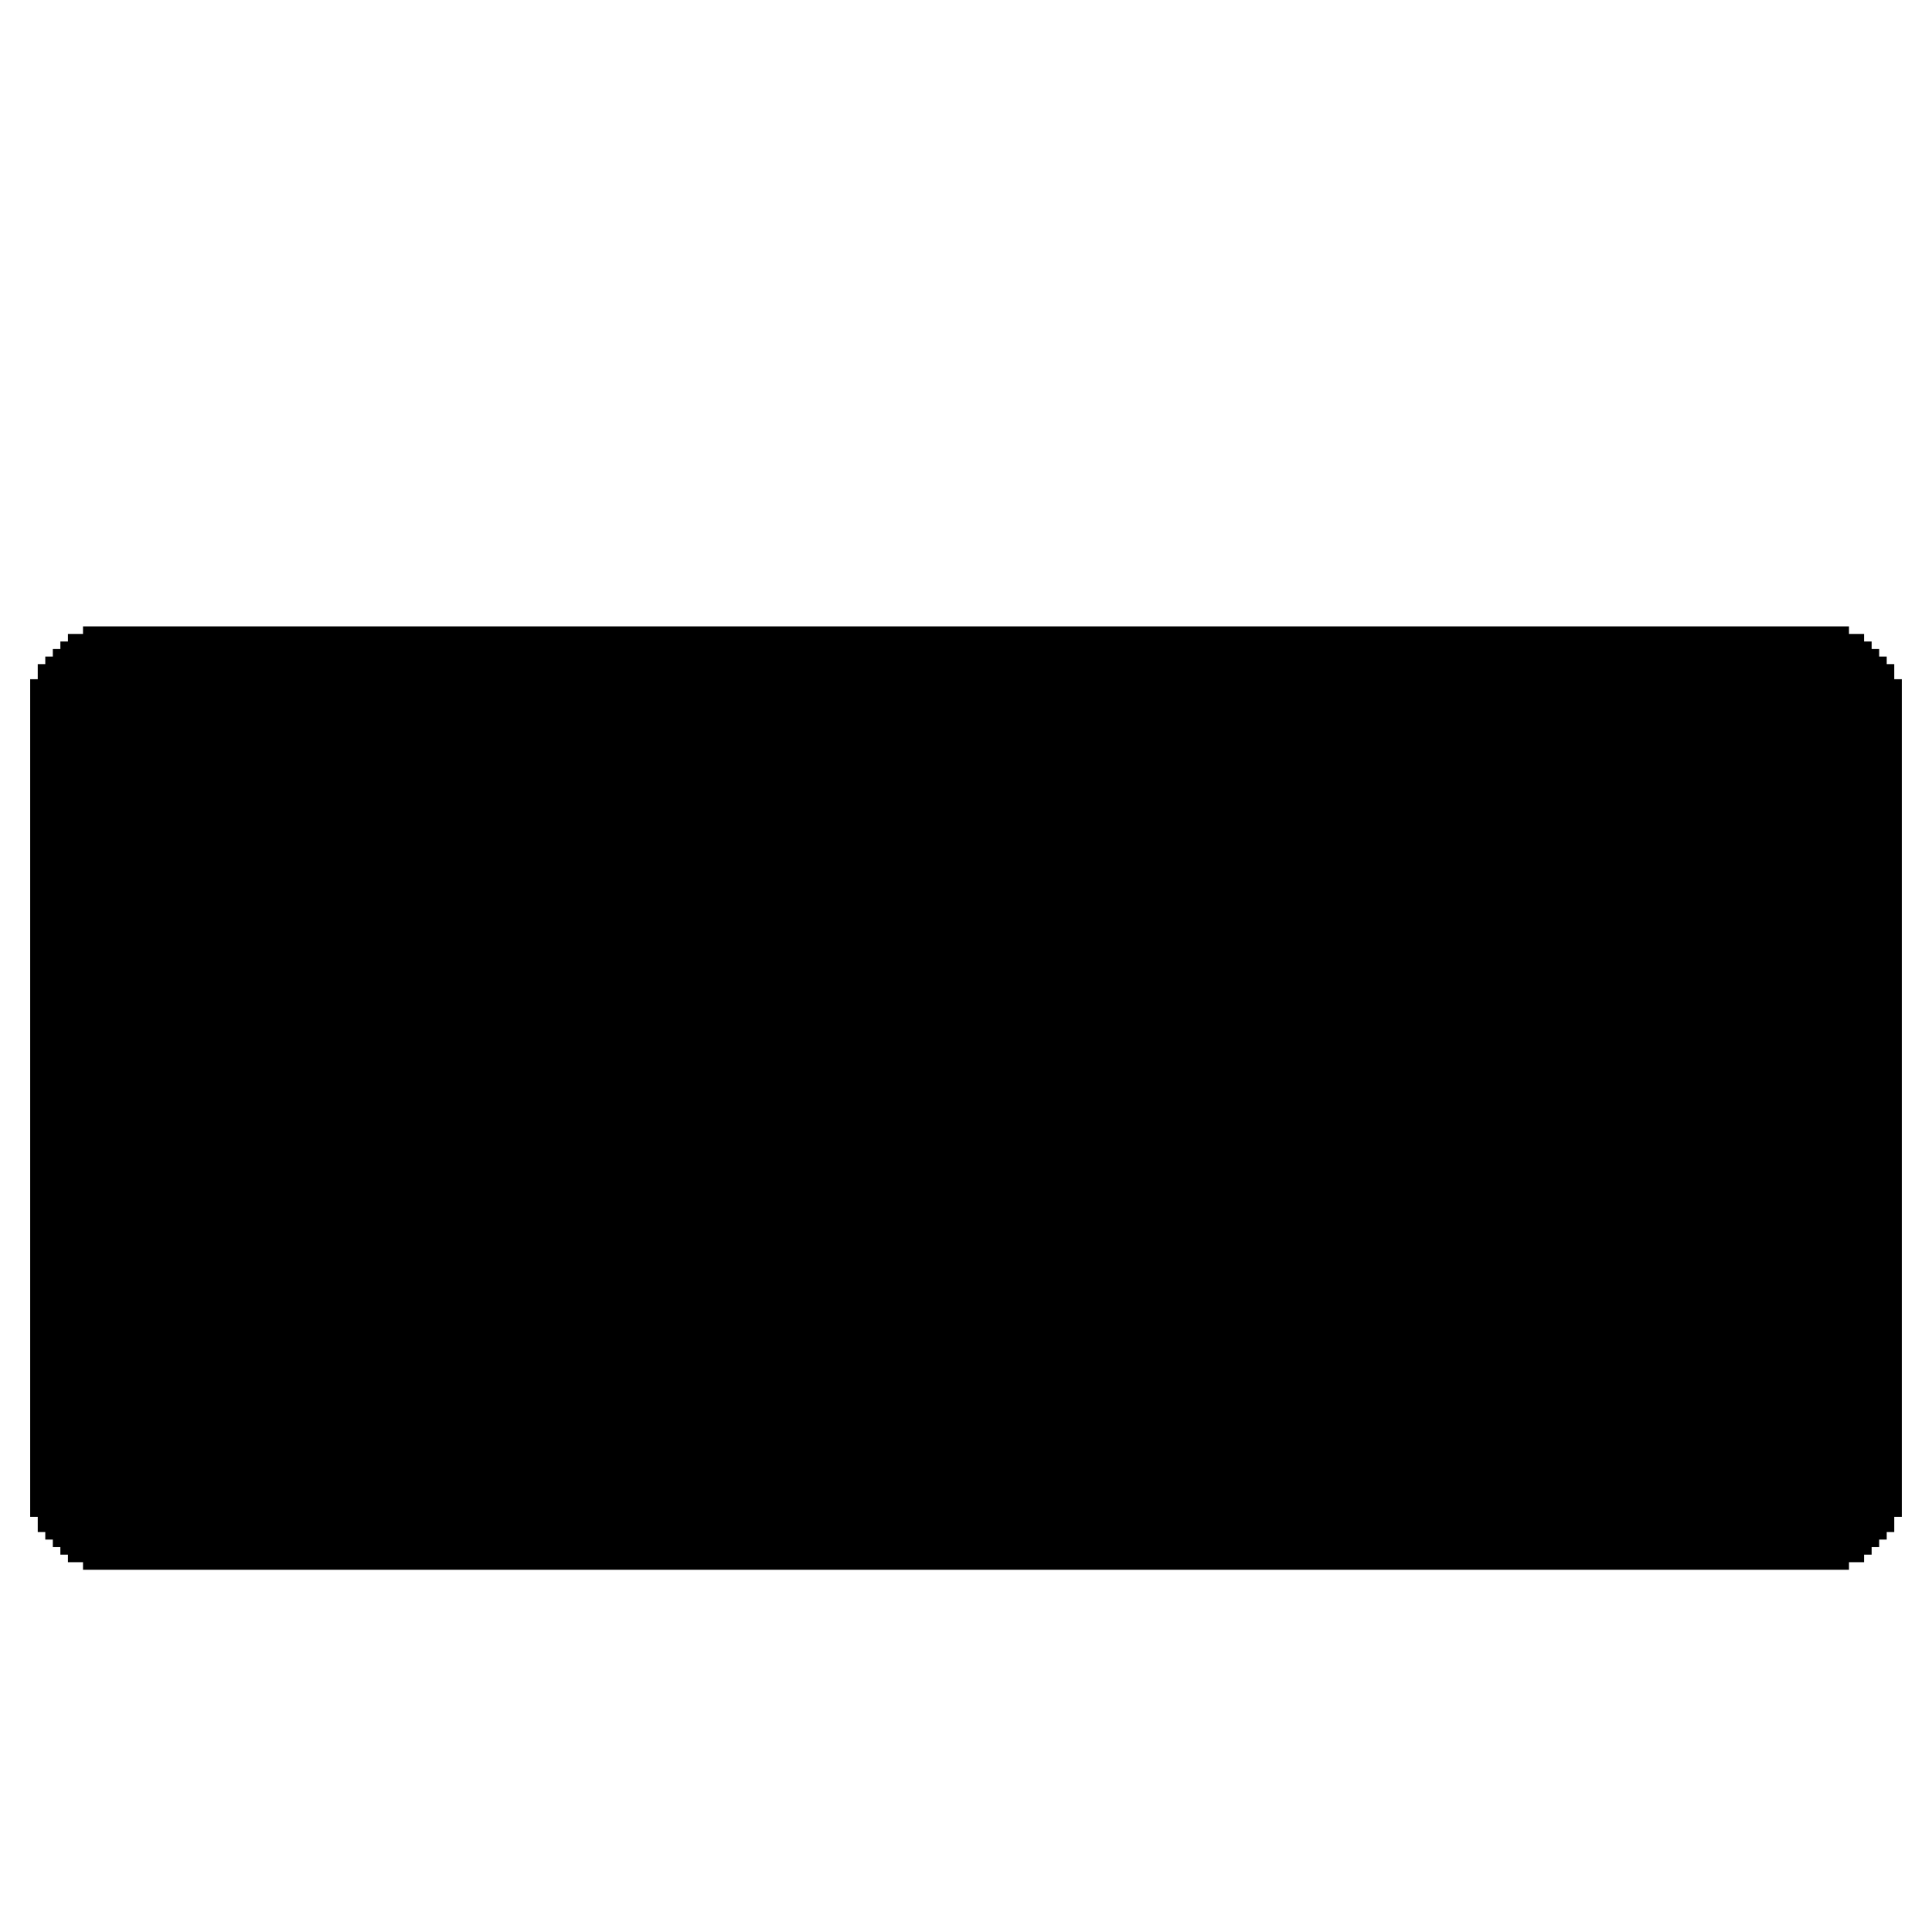
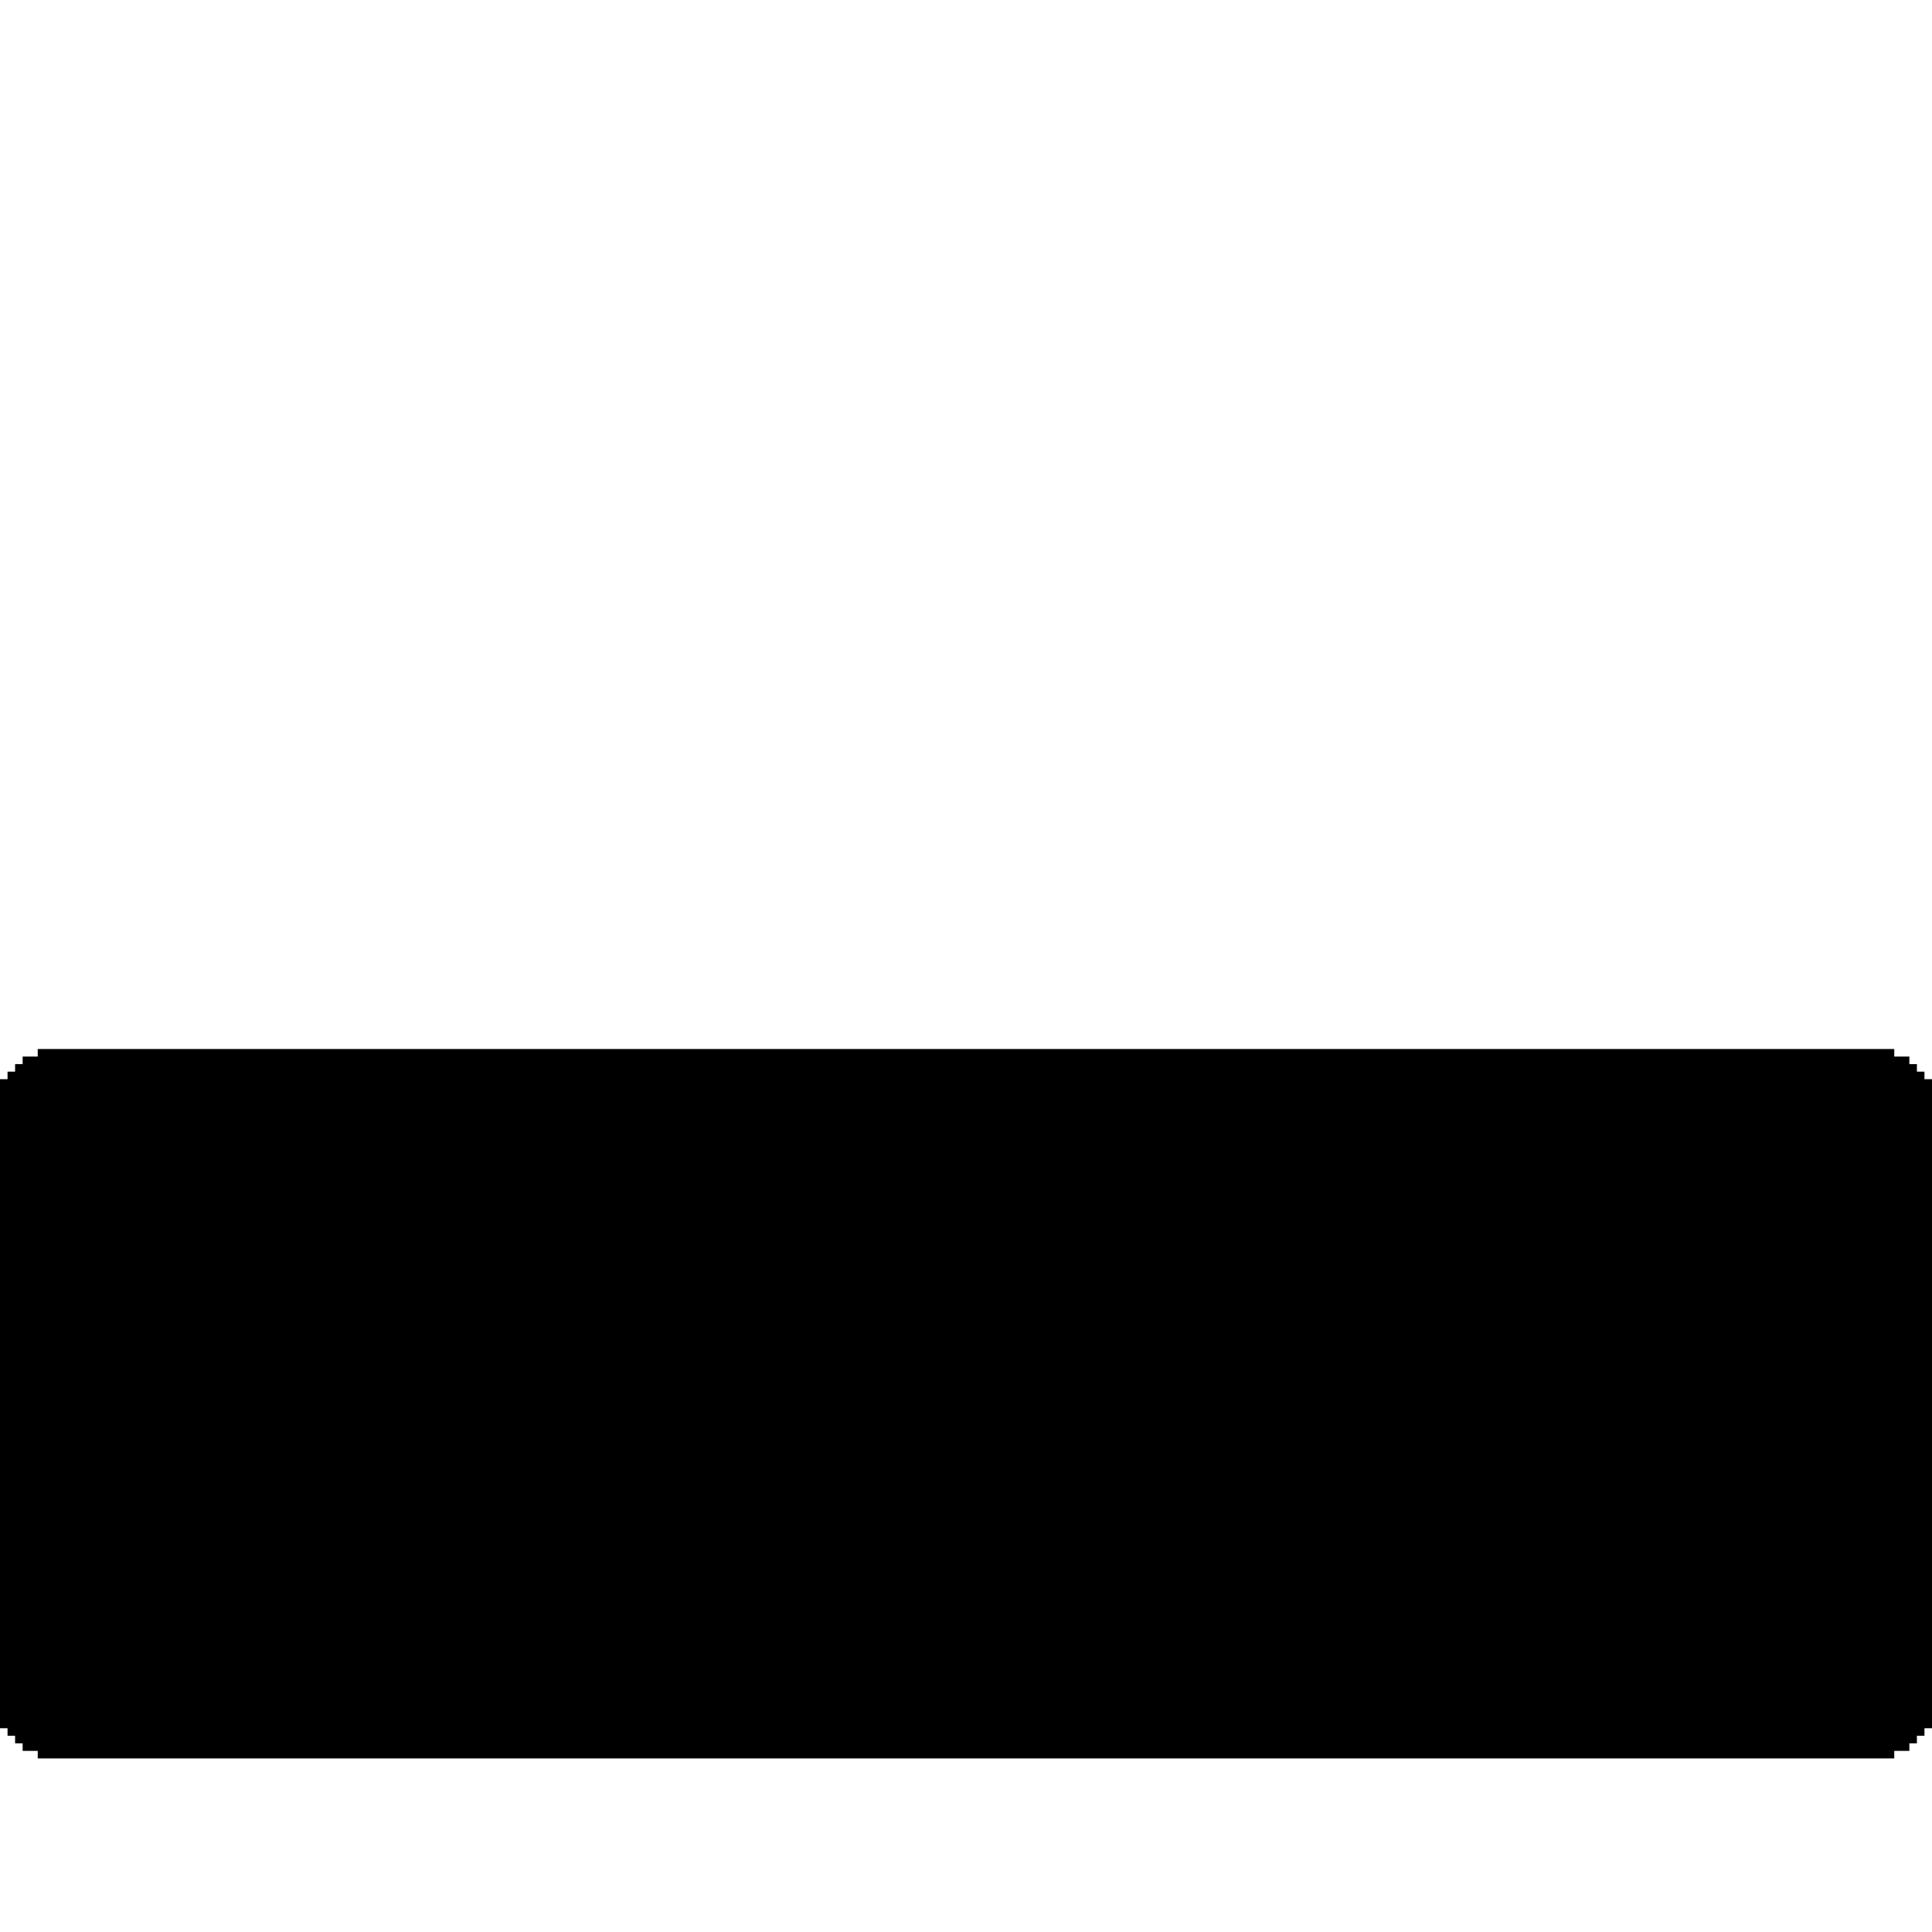
<svg xmlns="http://www.w3.org/2000/svg" width="32" height="32" viewBox="0 0 256 256" shape-rendering="geometricPrecision">
-   <path fill="#000000" d="M11 83h234v1h-234zM9 84h238v1h-238zM8 85h240v1h-240zM7 86h242v1h-242zM6 87h244v1h-244zM5 88h246v1h-246zM5 89h246v1h-246zM4 90h248v1h-248zM4 91h248v1h-248zM4 92h248v1h-248zM4 93h248v1h-248zM4 94h248v1h-248zM4 95h248v1h-248zM4 96h248v1h-248zM4 97h248v1h-248zM4 98h248v1h-248zM4 99h248v1h-248zM4 100h248v1h-248zM4 101h248v1h-248zM4 102h248v1h-248zM4 103h248v1h-248zM4 104h248v1h-248zM4 105h248v1h-248zM4 106h248v1h-248zM4 107h248v1h-248zM4 108h248v1h-248zM4 109h248v1h-248zM4 110h248v1h-248zM4 111h248v1h-248zM4 112h248v1h-248zM4 113h248v1h-248zM4 114h248v1h-248zM4 115h248v1h-248zM4 116h248v1h-248zM4 117h248v1h-248zM4 118h248v1h-248zM4 119h248v1h-248zM4 120h248v1h-248zM4 121h248v1h-248zM4 122h248v1h-248zM4 123h248v1h-248zM4 124h248v1h-248zM4 125h248v1h-248zM4 126h248v1h-248zM4 127h248v1h-248zM4 128h248v1h-248zM4 129h248v1h-248zM4 130h248v1h-248zM4 131h248v1h-248zM4 132h248v1h-248zM4 133h248v1h-248zM4 134h248v1h-248zM4 135h248v1h-248zM4 136h248v1h-248zM4 137h248v1h-248zM4 138h248v1h-248zM4 139h248v1h-248zM4 140h248v1h-248zM4 141h248v1h-248zM4 142h248v1h-248zM4 143h248v1h-248zM4 144h248v1h-248zM4 145h248v1h-248zM4 146h248v1h-248zM4 147h248v1h-248zM4 148h248v1h-248zM4 149h248v1h-248zM4 150h248v1h-248zM4 151h248v1h-248zM4 152h248v1h-248zM4 153h248v1h-248zM4 154h248v1h-248zM4 155h248v1h-248zM4 156h248v1h-248zM4 157h248v1h-248zM4 158h248v1h-248zM4 159h248v1h-248zM4 160h248v1h-248zM4 161h248v1h-248zM4 162h248v1h-248zM4 163h248v1h-248zM4 164h248v1h-248zM4 165h248v1h-248zM4 166h248v1h-248zM4 167h248v1h-248zM4 168h248v1h-248zM4 169h248v1h-248zM4 170h248v1h-248zM4 171h248v1h-248zM4 172h248v1h-248zM4 173h248v1h-248zM4 174h248v1h-248zM4 175h248v1h-248zM4 176h248v1h-248zM4 177h248v1h-248zM4 178h248v1h-248zM4 179h248v1h-248zM4 180h248v1h-248zM4 181h248v1h-248zM4 182h248v1h-248zM4 183h248v1h-248zM4 184h248v1h-248zM4 185h248v1h-248zM4 186h248v1h-248zM4 187h248v1h-248zM4 188h248v1h-248zM4 189h248v1h-248zM4 190h248v1h-248zM4 191h248v1h-248zM4 192h248v1h-248zM4 193h248v1h-248zM4 194h248v1h-248zM4 195h248v1h-248zM4 196h248v1h-248zM4 197h248v1h-248zM4 198h248v1h-248zM4 199h248v1h-248zM4 200h248v1h-248zM5 201h246v1h-246zM5 202h246v1h-246zM6 203h244v1h-244zM7 204h242v1h-242zM8 205h240v1h-240zM9 206h238v1h-238zM11 207h234v1h-234z" />
+   <path fill="#000000" d="M5 139h246v1h-246zM3 140h250v1h-250zM2 141h252v1h-252zM1 142h254v1h-254zM0 143h256v1h-256zM0 144h256v1h-256zM0 145h256v1h-256zM0 146h256v1h-256zM0 147h256v1h-256zM0 148h256v1h-256zM0 149h256v1h-256zM0 150h256v1h-256zM0 151h256v1h-256zM0 152h256v1h-256zM0 153h256v1h-256zM0 154h256v1h-256zM0 155h256v1h-256zM0 156h256v1h-256zM0 157h256v1h-256zM0 158h256v1h-256zM0 159h256v1h-256zM0 160h256v1h-256zM0 161h256v1h-256zM0 162h256v1h-256zM0 163h256v1h-256zM0 164h256v1h-256zM0 165h256v1h-256zM0 166h256v1h-256zM0 167h256v1h-256zM0 168h256v1h-256zM0 169h256v1h-256zM0 170h256v1h-256zM0 171h256v1h-256zM0 172h256v1h-256zM0 173h256v1h-256zM0 174h256v1h-256zM0 175h256v1h-256zM0 176h256v1h-256zM0 177h256v1h-256zM0 178h256v1h-256zM0 179h256v1h-256zM0 180h256v1h-256zM0 181h256v1h-256zM0 182h256v1h-256zM0 183h256v1h-256zM0 184h256v1h-256zM0 185h256v1h-256zM0 186h256v1h-256zM0 187h256v1h-256zM0 188h256v1h-256zM0 189h256v1h-256zM0 190h256v1h-256zM0 191h256v1h-256zM0 192h256v1h-256zM0 193h256v1h-256zM0 194h256v1h-256zM0 195h256v1h-256zM0 196h256v1h-256zM0 197h256v1h-256zM0 198h256v1h-256zM0 199h256v1h-256zM0 200h256v1h-256zM0 201h256v1h-256zM0 202h256v1h-256zM0 203h256v1h-256zM0 204h256v1h-256zM0 205h256v1h-256zM0 206h256v1h-256zM0 207h256v1h-256zM0 208h256v1h-256zM0 209h256v1h-256zM0 210h256v1h-256zM0 211h256v1h-256zM0 212h256v1h-256zM0 213h256v1h-256zM0 214h256v1h-256zM0 215h256v1h-256zM0 216h256v1h-256zM0 217h256v1h-256zM0 218h256v1h-256zM0 219h256v1h-256zM0 220h256v1h-256zM0 221h256v1h-256zM0 222h256v1h-256zM0 223h256v1h-256zM0 224h256v1h-256zM0 225h256v1h-256zM0 226h256v1h-256zM0 227h256v1h-256zM0 228h256v1h-256zM1 229h254v1h-254zM2 230h252v1h-252zM3 231h250v1h-250zM5 232h246v1h-246z" />
</svg>
